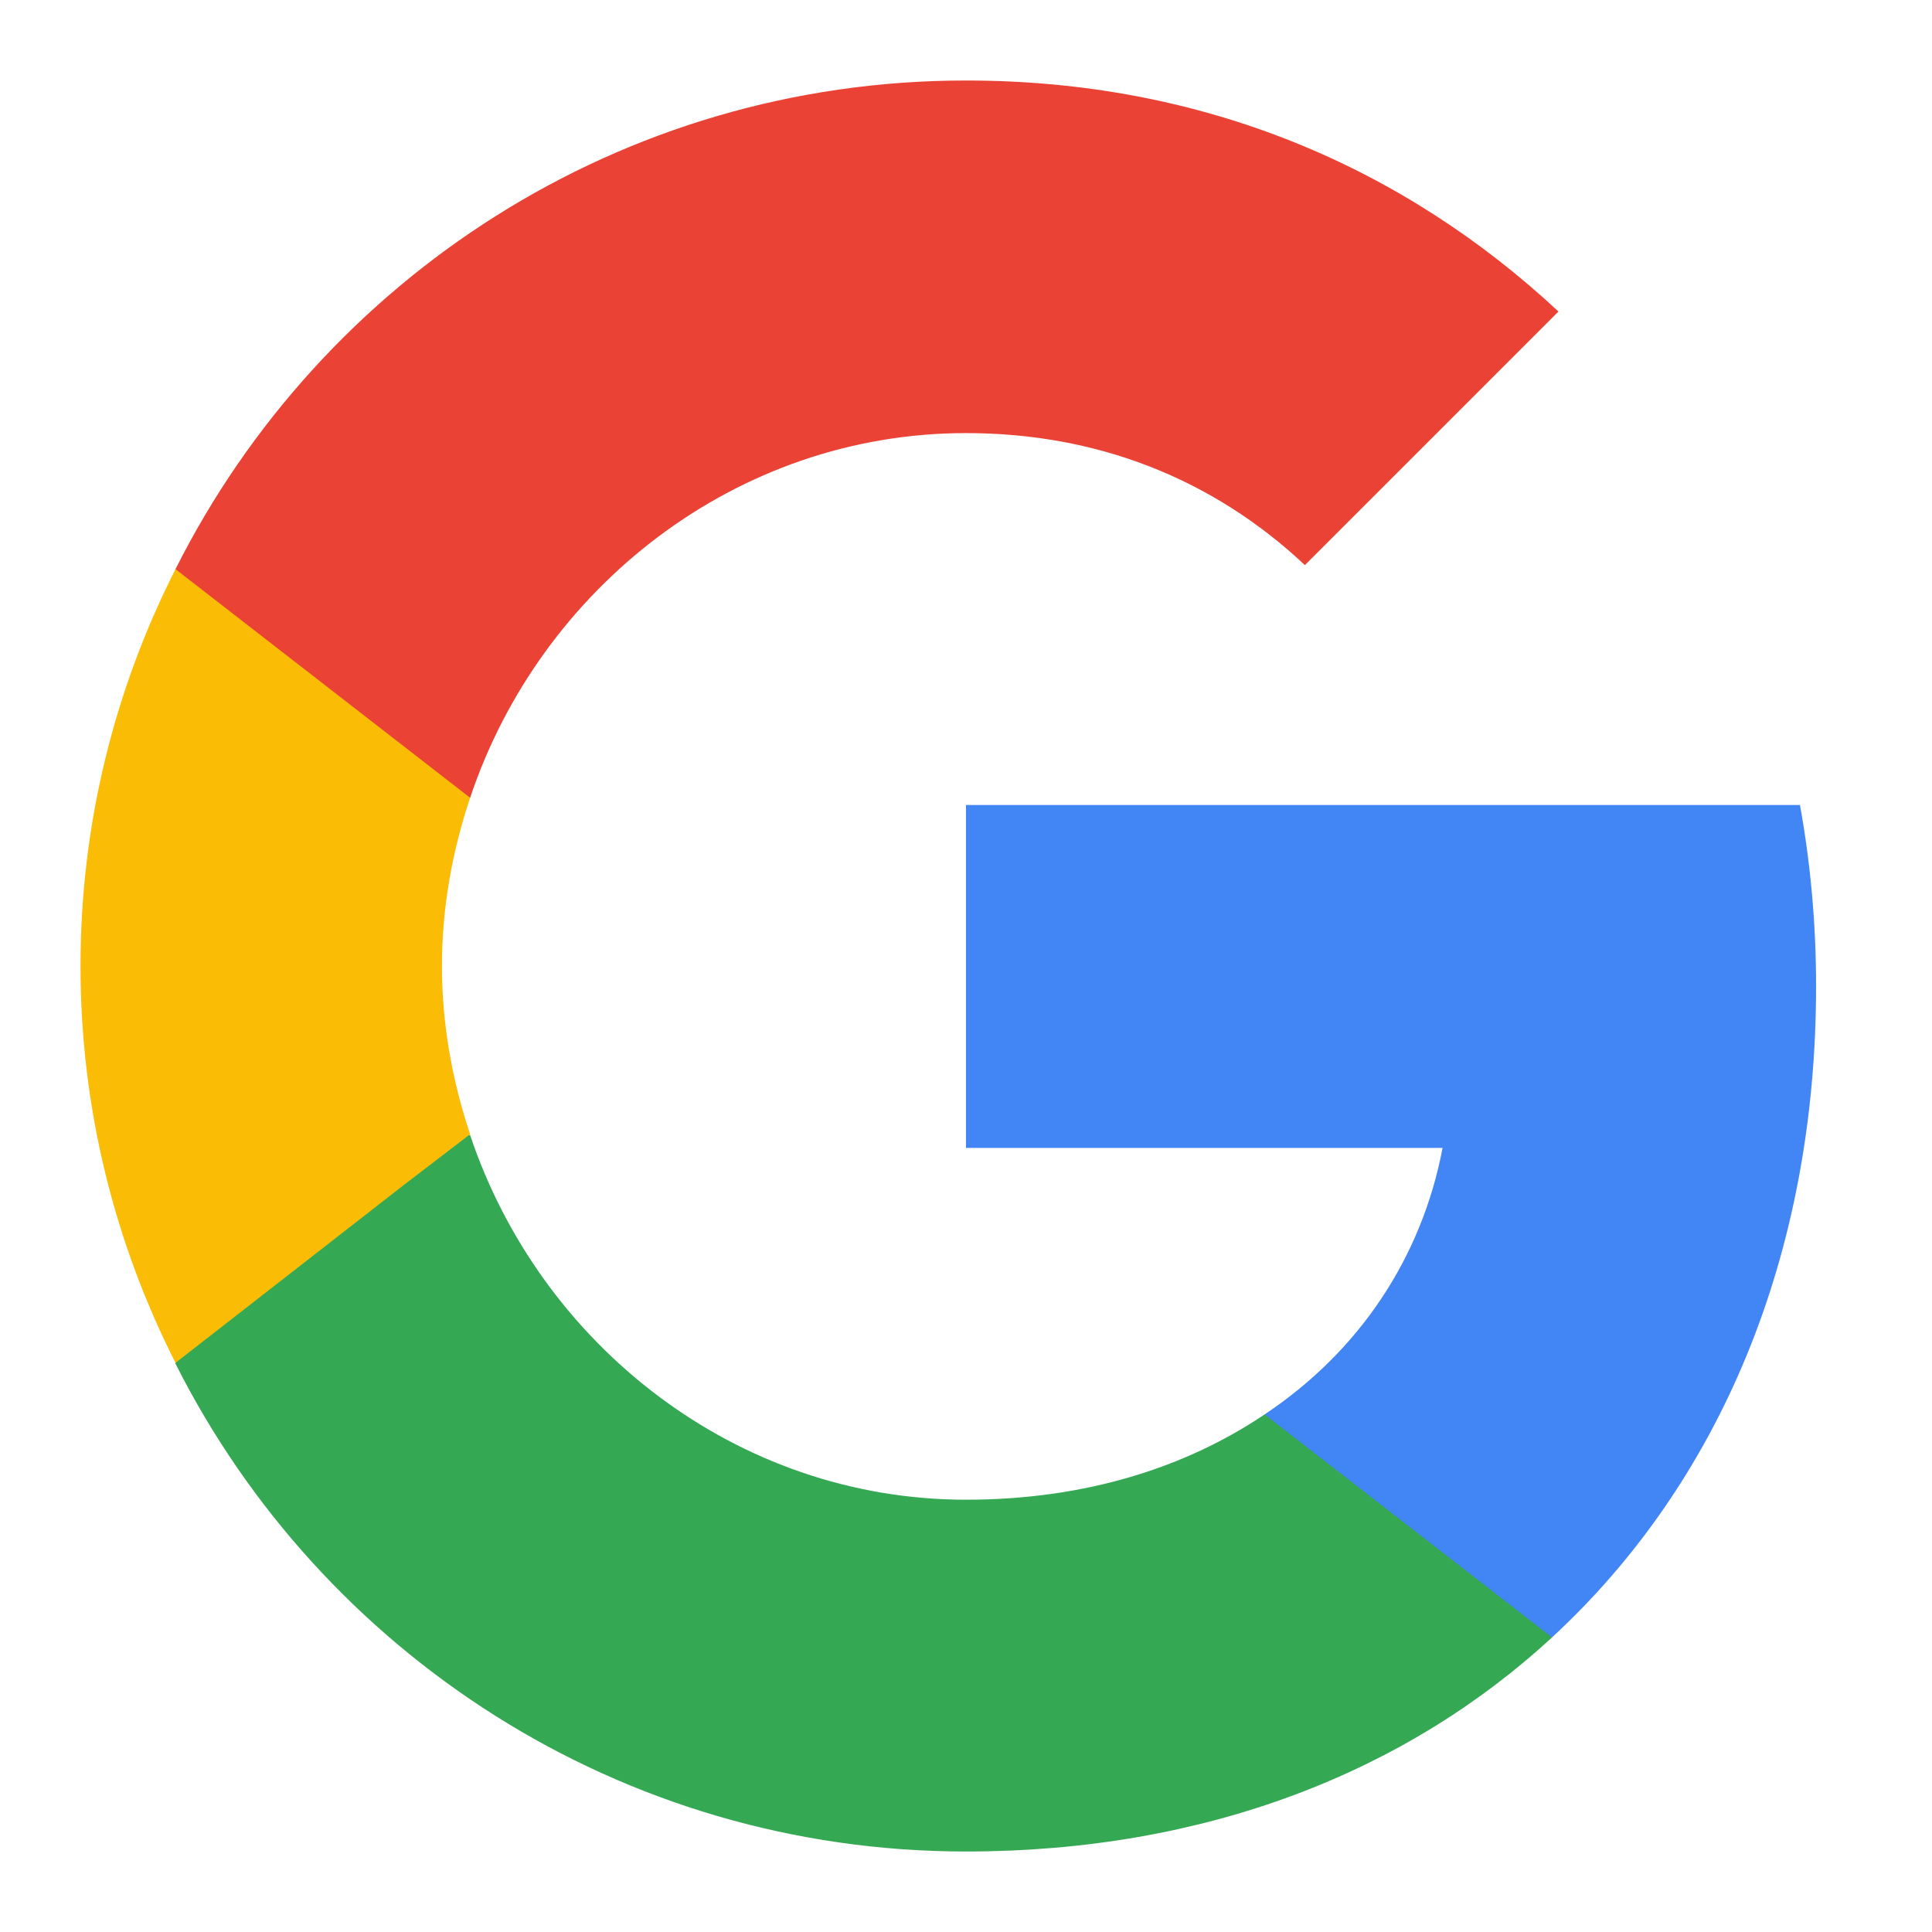
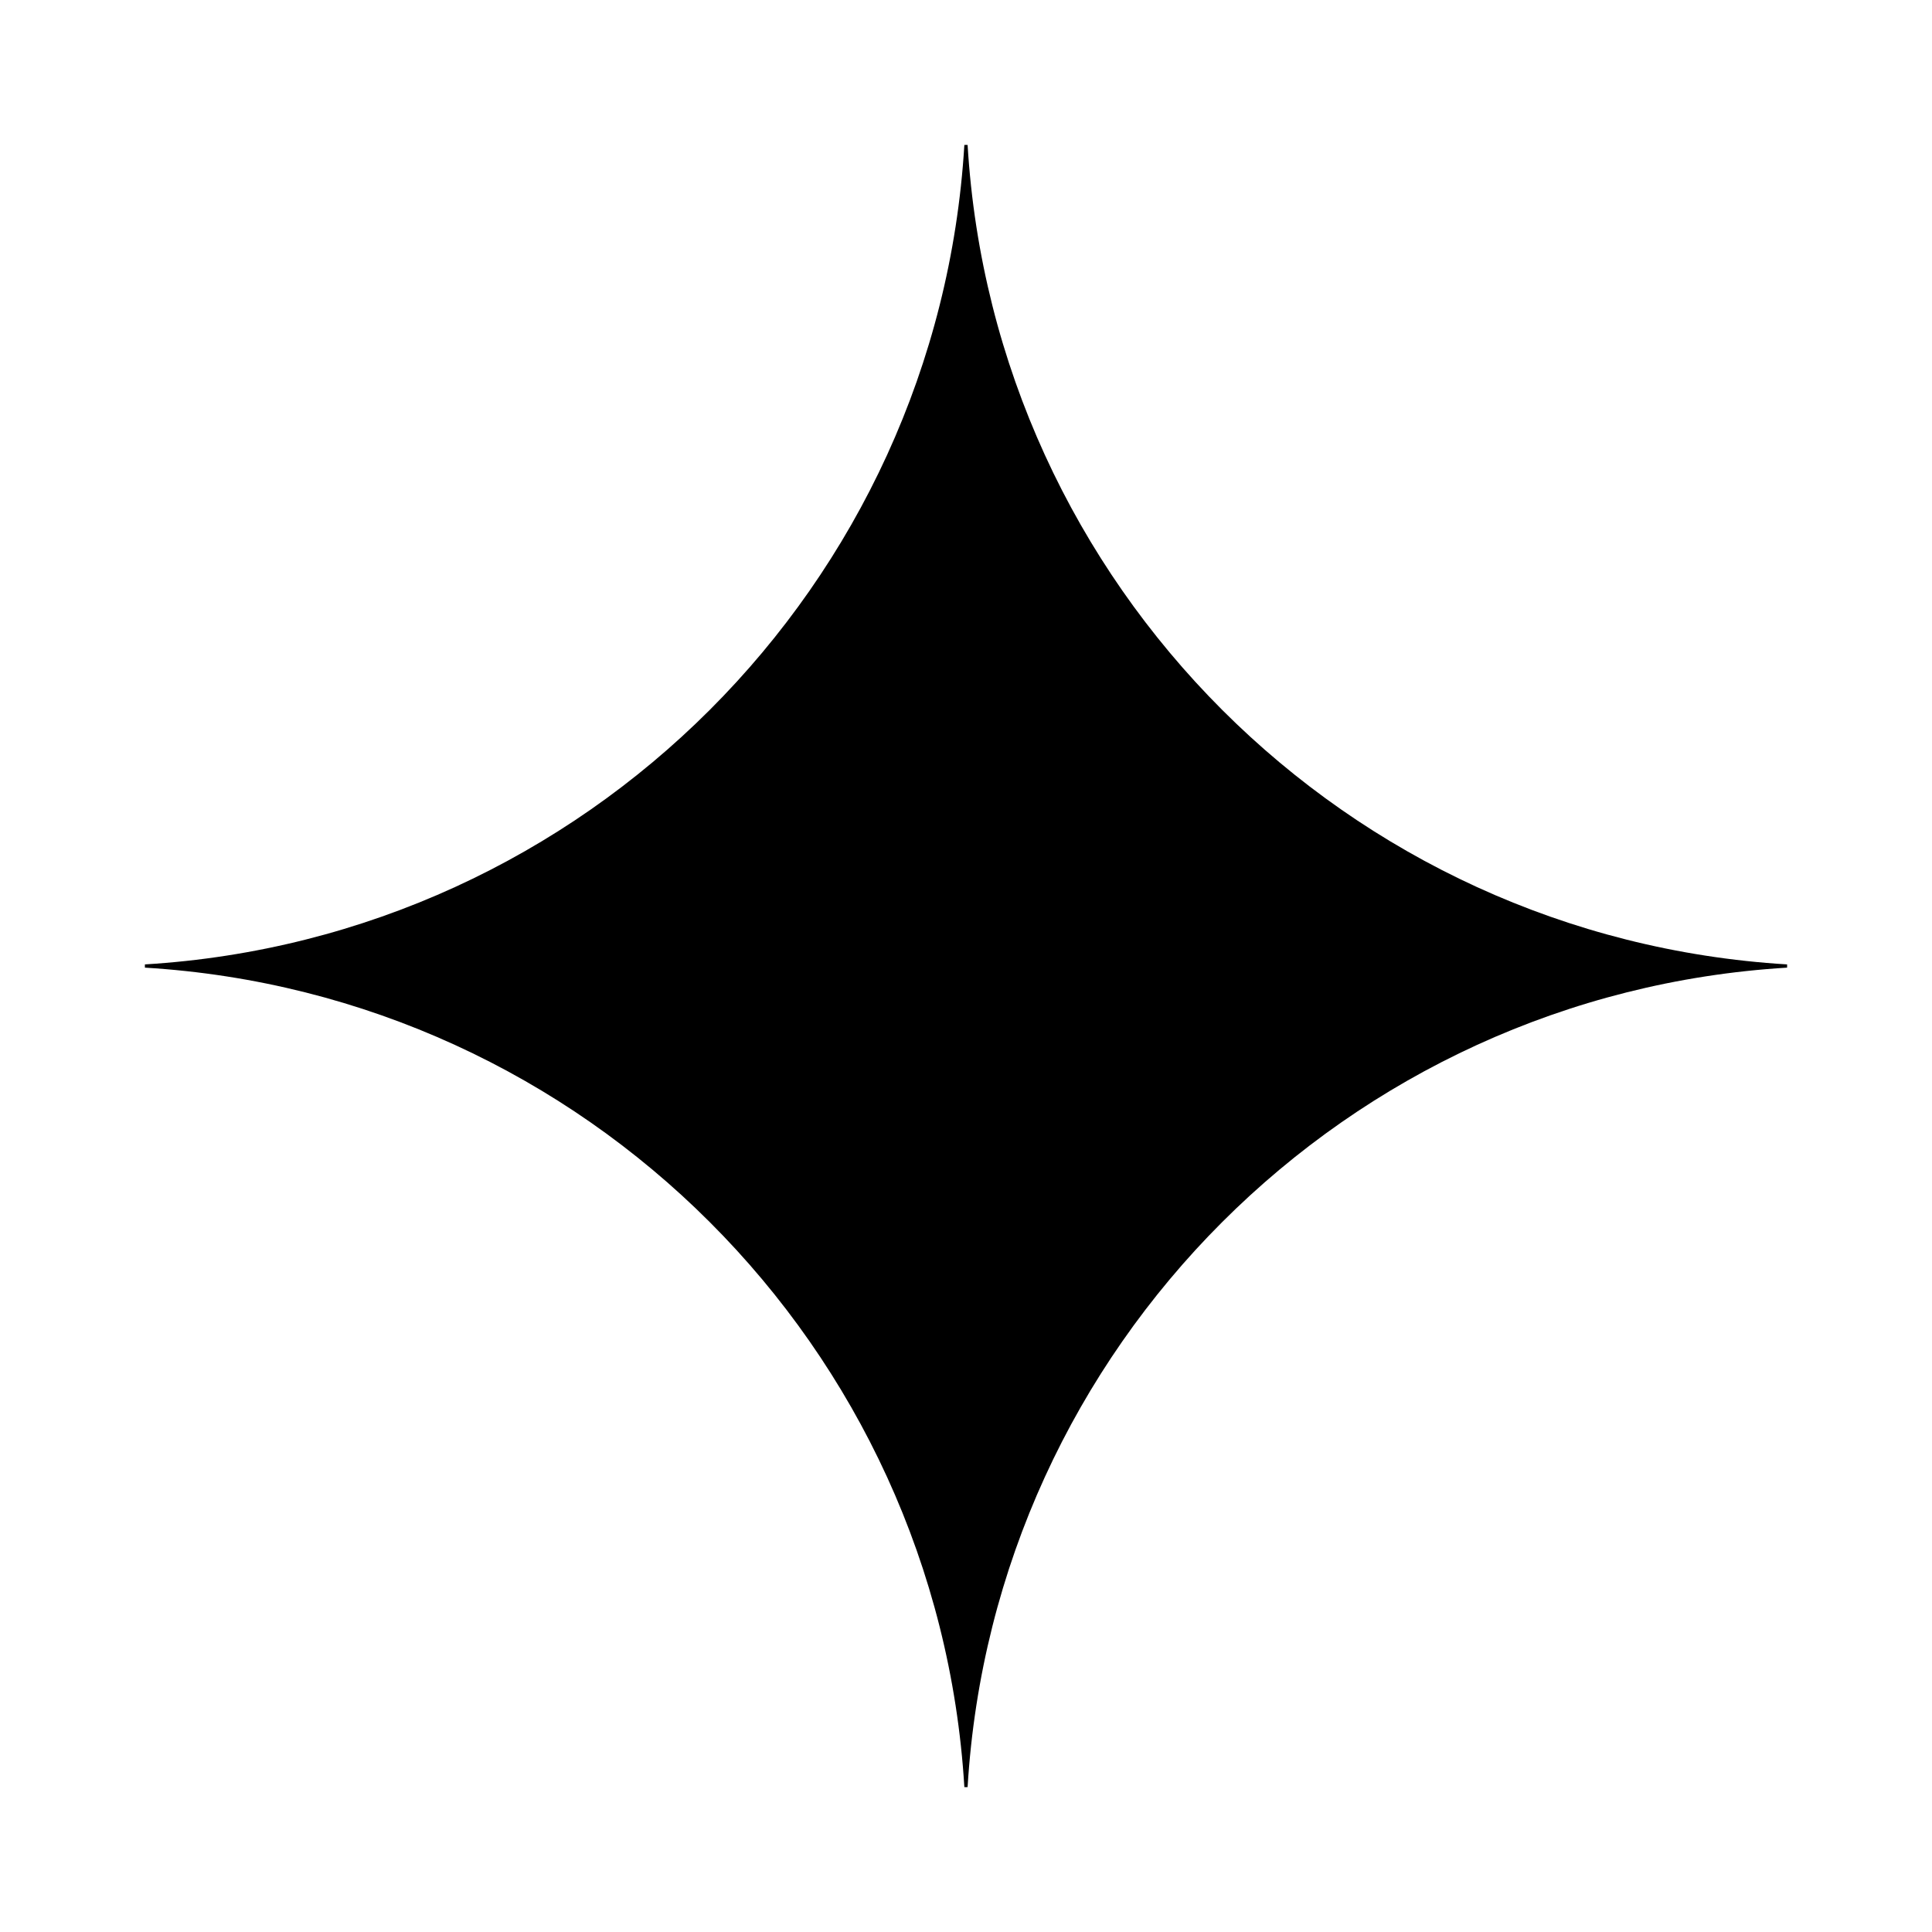
- <svg xmlns="http://www.w3.org/2000/svg" role="img" viewBox="0 0 24 24">
-   <path fill="#4285F4" d="M22.56 12.25c0-.78-.07-1.53-.2-2.25H12v4.26h5.92c-.26 1.37-1.04 2.53-2.21 3.31v2.77h3.57c2.08-1.92 3.28-4.74 3.28-8.09z" />
-   <path fill="#34A853" d="M12 23c2.97 0 5.46-.98 7.28-2.66l-3.57-2.77c-.98.66-2.23 1.06-3.71 1.06-2.86 0-5.29-1.93-6.16-4.53H2.18v2.84C3.99 20.53 7.7 23 12 23z" />
-   <path fill="#FBBC05" d="M5.84 14.09c-.22-.66-.35-1.36-.35-2.09s.13-1.43.35-2.09V7.07H2.18C1.43 8.55 1 10.22 1 12s.43 3.45 1.18 4.93l2.85-2.22.81-.62z" />
-   <path fill="#EA4335" d="M12 5.38c1.62 0 3.06.56 4.21 1.64l3.15-3.15C17.45 2.09 14.97 1 12 1 7.7 1 3.99 3.47 2.18 7.07l3.66 2.84c.87-2.6 3.3-4.53 6.16-4.53z" />
+ <svg xmlns="http://www.w3.org/2000/svg" width="24" height="24" viewBox="0 0 40 40">
+   <path d="M37 20.034C27.881 20.584 20.581 27.881 20.033 37H19.966C19.416 27.881 12.118 20.584 3 20.034V19.967C12.119 19.416 19.416 12.119 19.966 3H20.033C20.582 12.119 27.881 19.416 37 19.967V20.034Z" fill="currentColor" />
</svg>
